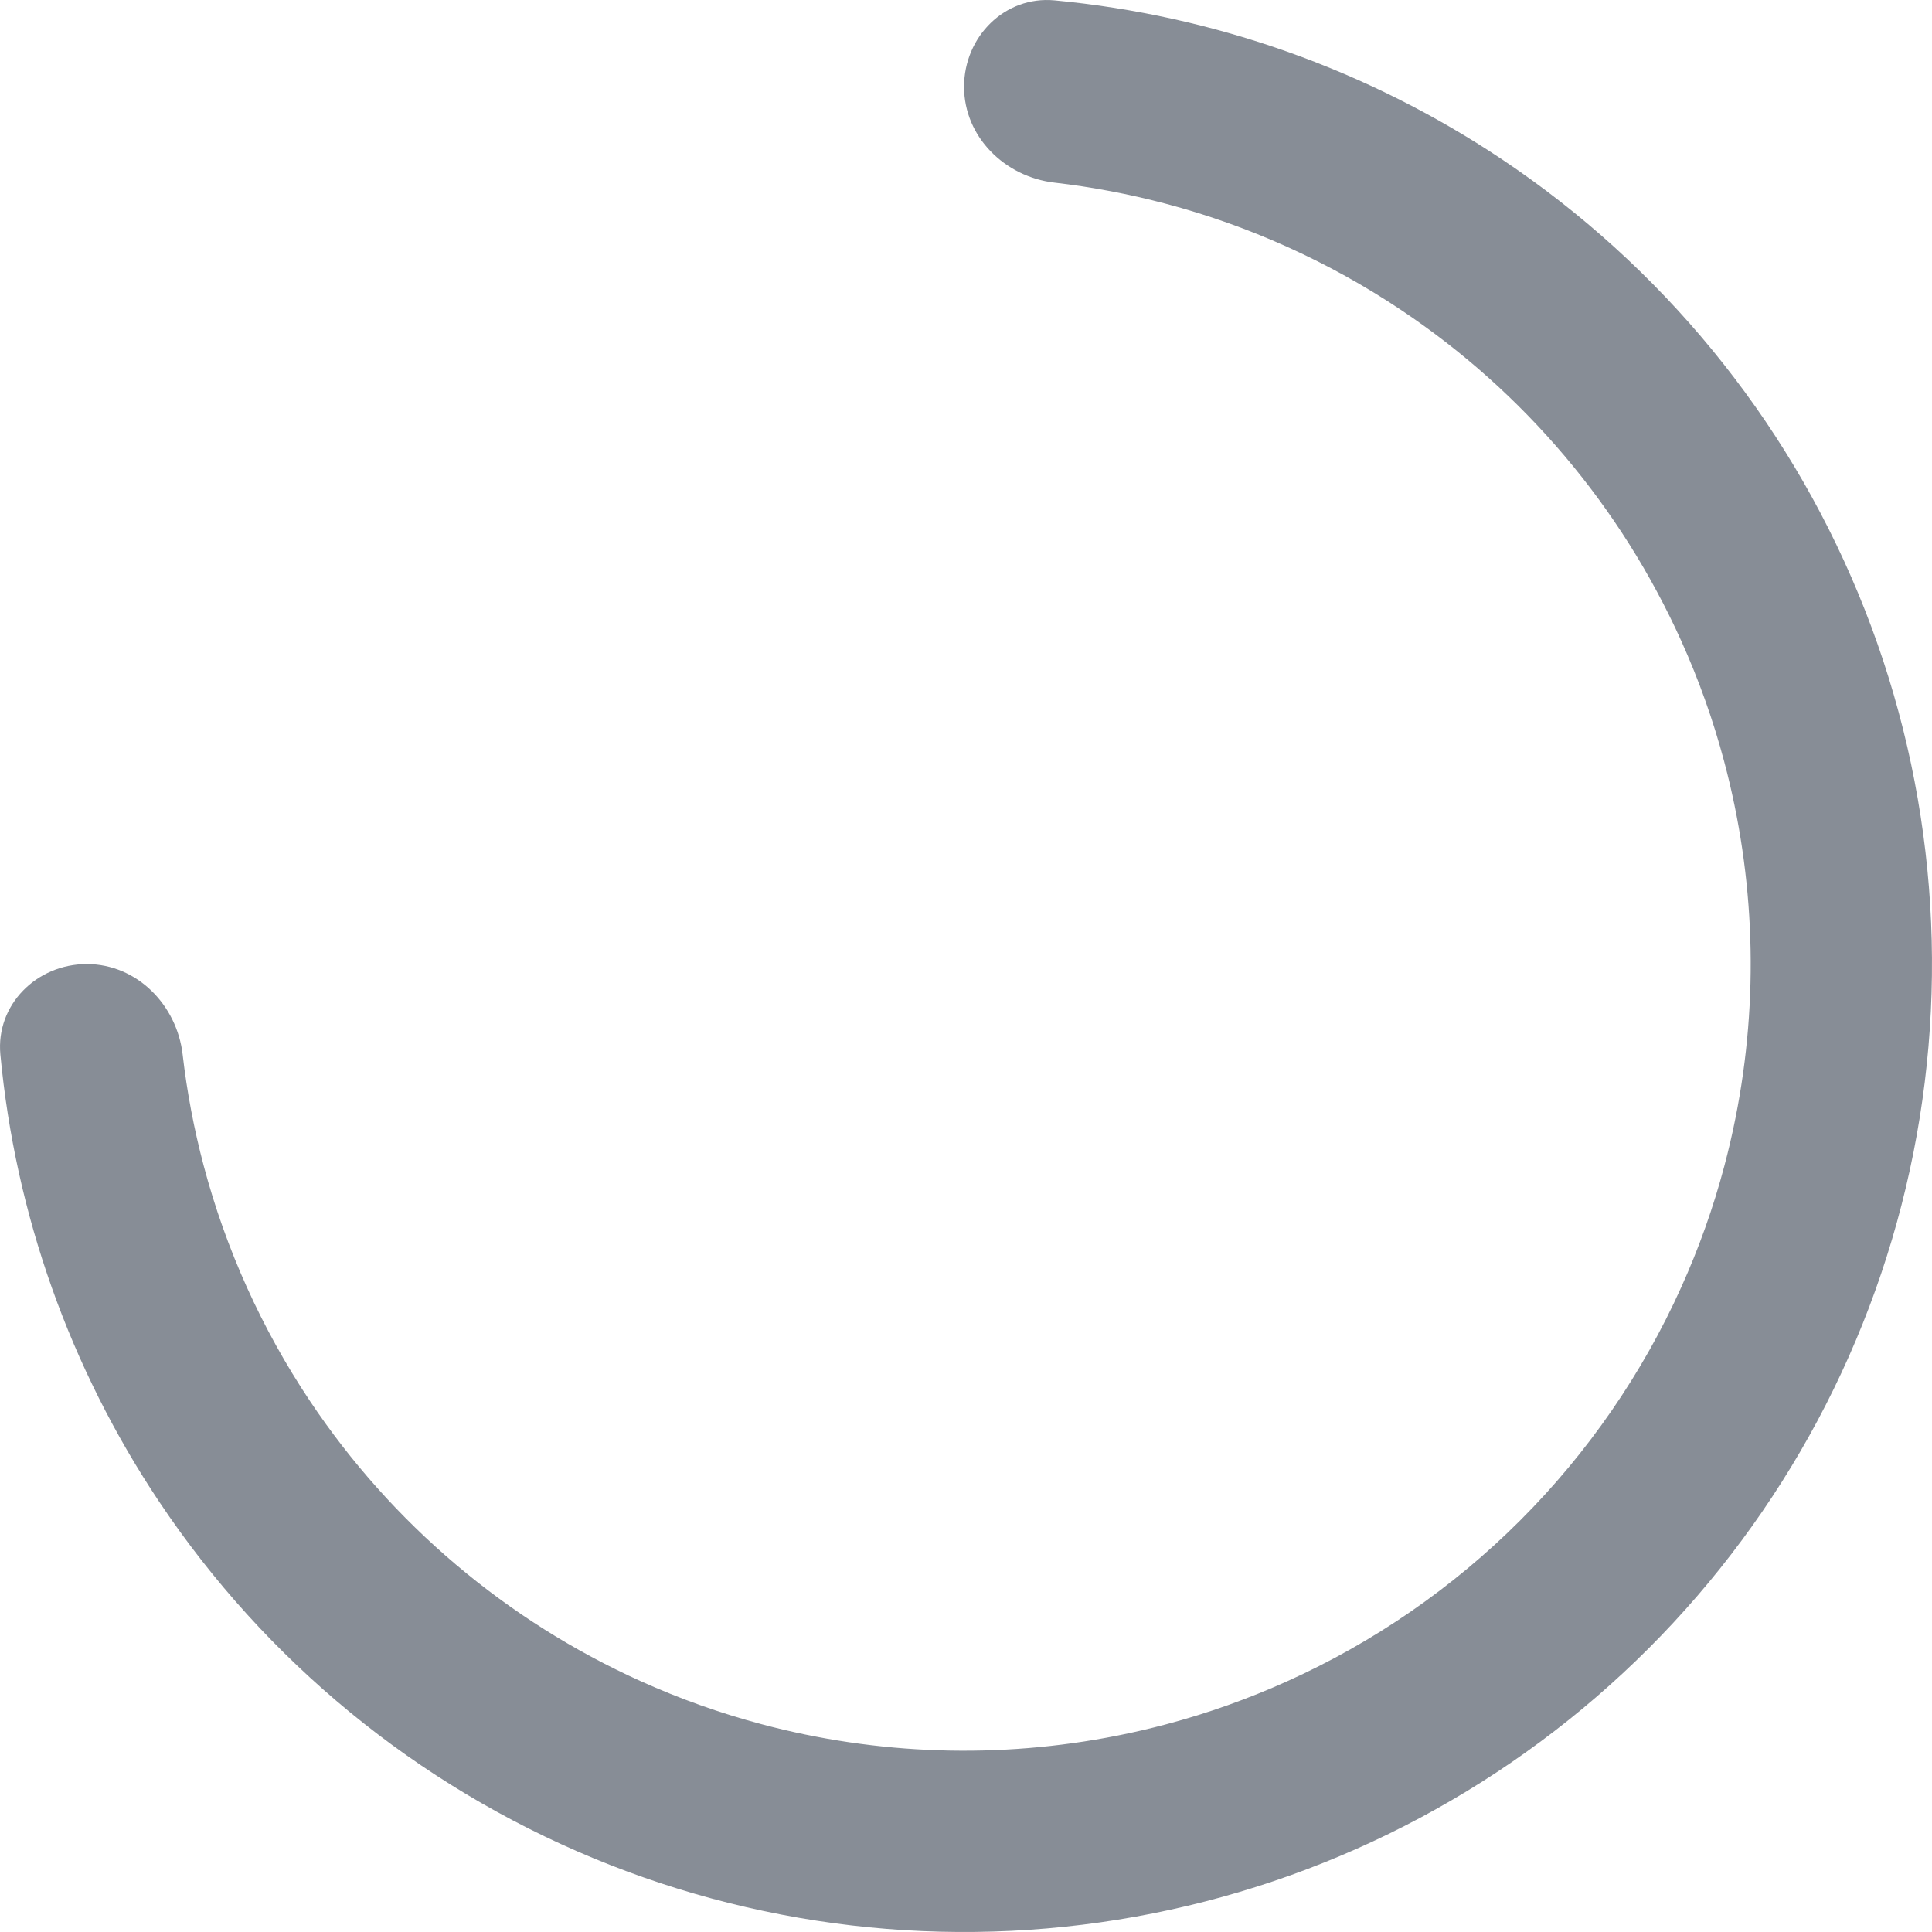
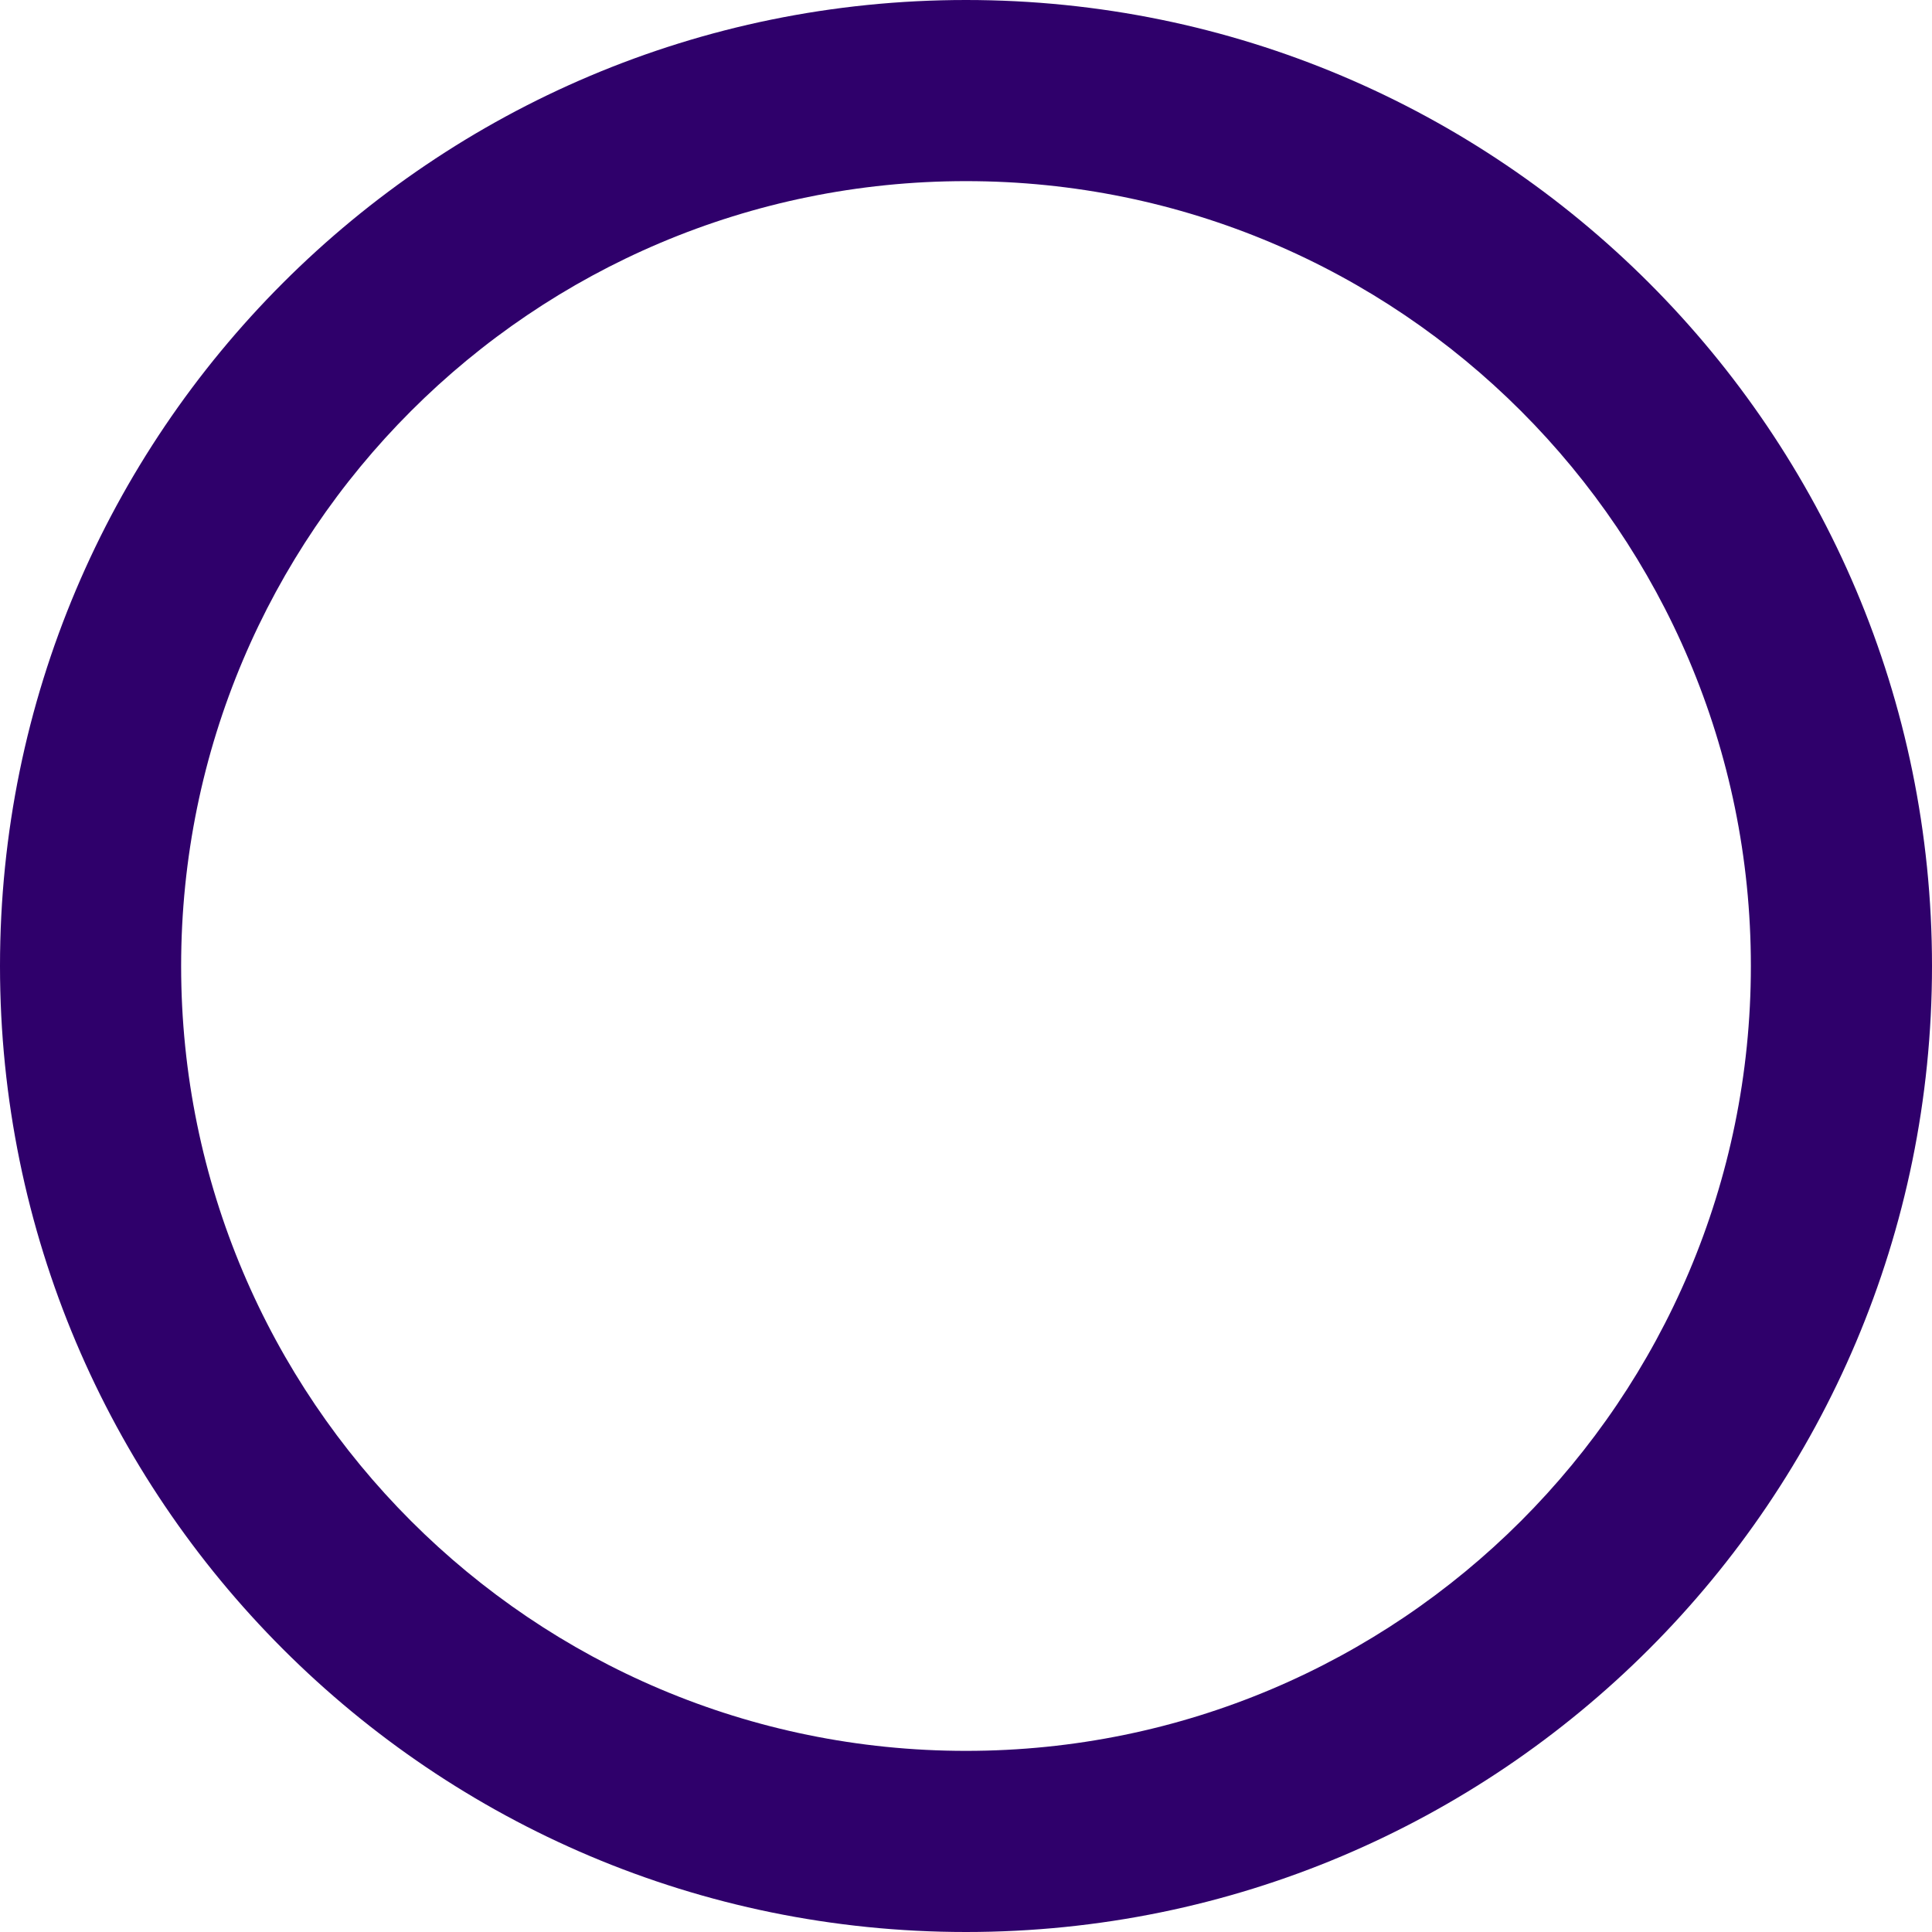
<svg xmlns="http://www.w3.org/2000/svg" width="146" height="146" viewBox="0 0 146 146" fill="none">
-   <path d="M79.694 0.028C75.927 -0.326 72.853 2.774 72.853 6.557C72.853 10.341 75.931 13.367 79.689 13.802C82.529 14.13 85.336 14.663 88.088 15.393C91.25 16.229 94.308 17.319 97.24 18.64C100.234 19.986 103.125 21.585 105.88 23.426C115.15 29.62 122.48 38.288 127.05 48.429C128.369 51.351 129.459 54.399 130.296 57.549C132.627 66.299 132.938 75.502 131.157 84.451C130.912 85.687 130.627 86.912 130.305 88.124C129.468 91.283 128.377 94.338 127.055 97.267C124.115 103.795 120.003 109.773 114.888 114.888C109.774 120.003 103.797 124.114 97.269 127.054C94.34 128.376 91.283 129.467 88.124 130.305C86.911 130.627 85.686 130.912 84.451 131.157C75.501 132.938 66.298 132.627 57.548 130.296C54.398 129.458 51.351 128.369 48.429 127.05C38.288 122.48 29.619 115.149 23.426 105.88C19.767 100.404 17.064 94.389 15.393 88.09C14.663 85.337 14.13 82.529 13.802 79.689C13.367 75.931 10.341 72.853 6.557 72.853C2.774 72.853 -0.326 75.927 0.028 79.694C1.16 91.746 5.27 103.367 12.034 113.492C20.072 125.52 31.496 134.896 44.862 140.432C58.227 145.968 72.935 147.417 87.124 144.594C101.313 141.772 114.346 134.806 124.576 124.576C134.806 114.346 141.772 101.313 144.594 87.124C147.417 72.935 145.968 58.227 140.432 44.862C134.896 31.496 125.52 20.072 113.492 12.034C103.367 5.27 91.746 1.16 79.694 0.028Z" fill="#878D96" />
+   <path fill-rule="evenodd" clip-rule="evenodd" d="M73 146C113.317 146 146 113.317 146 73C146 32.683 113.317 0 73 0C32.683 0 0 32.683 0 73C0 113.317 32.683 146 73 146ZM73 132.312C105.757 132.312 132.312 105.757 132.312 73C132.312 40.243 105.757 13.688 73 13.688C40.243 13.688 13.688 40.243 13.688 73C13.688 105.757 40.243 132.312 73 132.312Z" fill="#2F006B" />
</svg>
